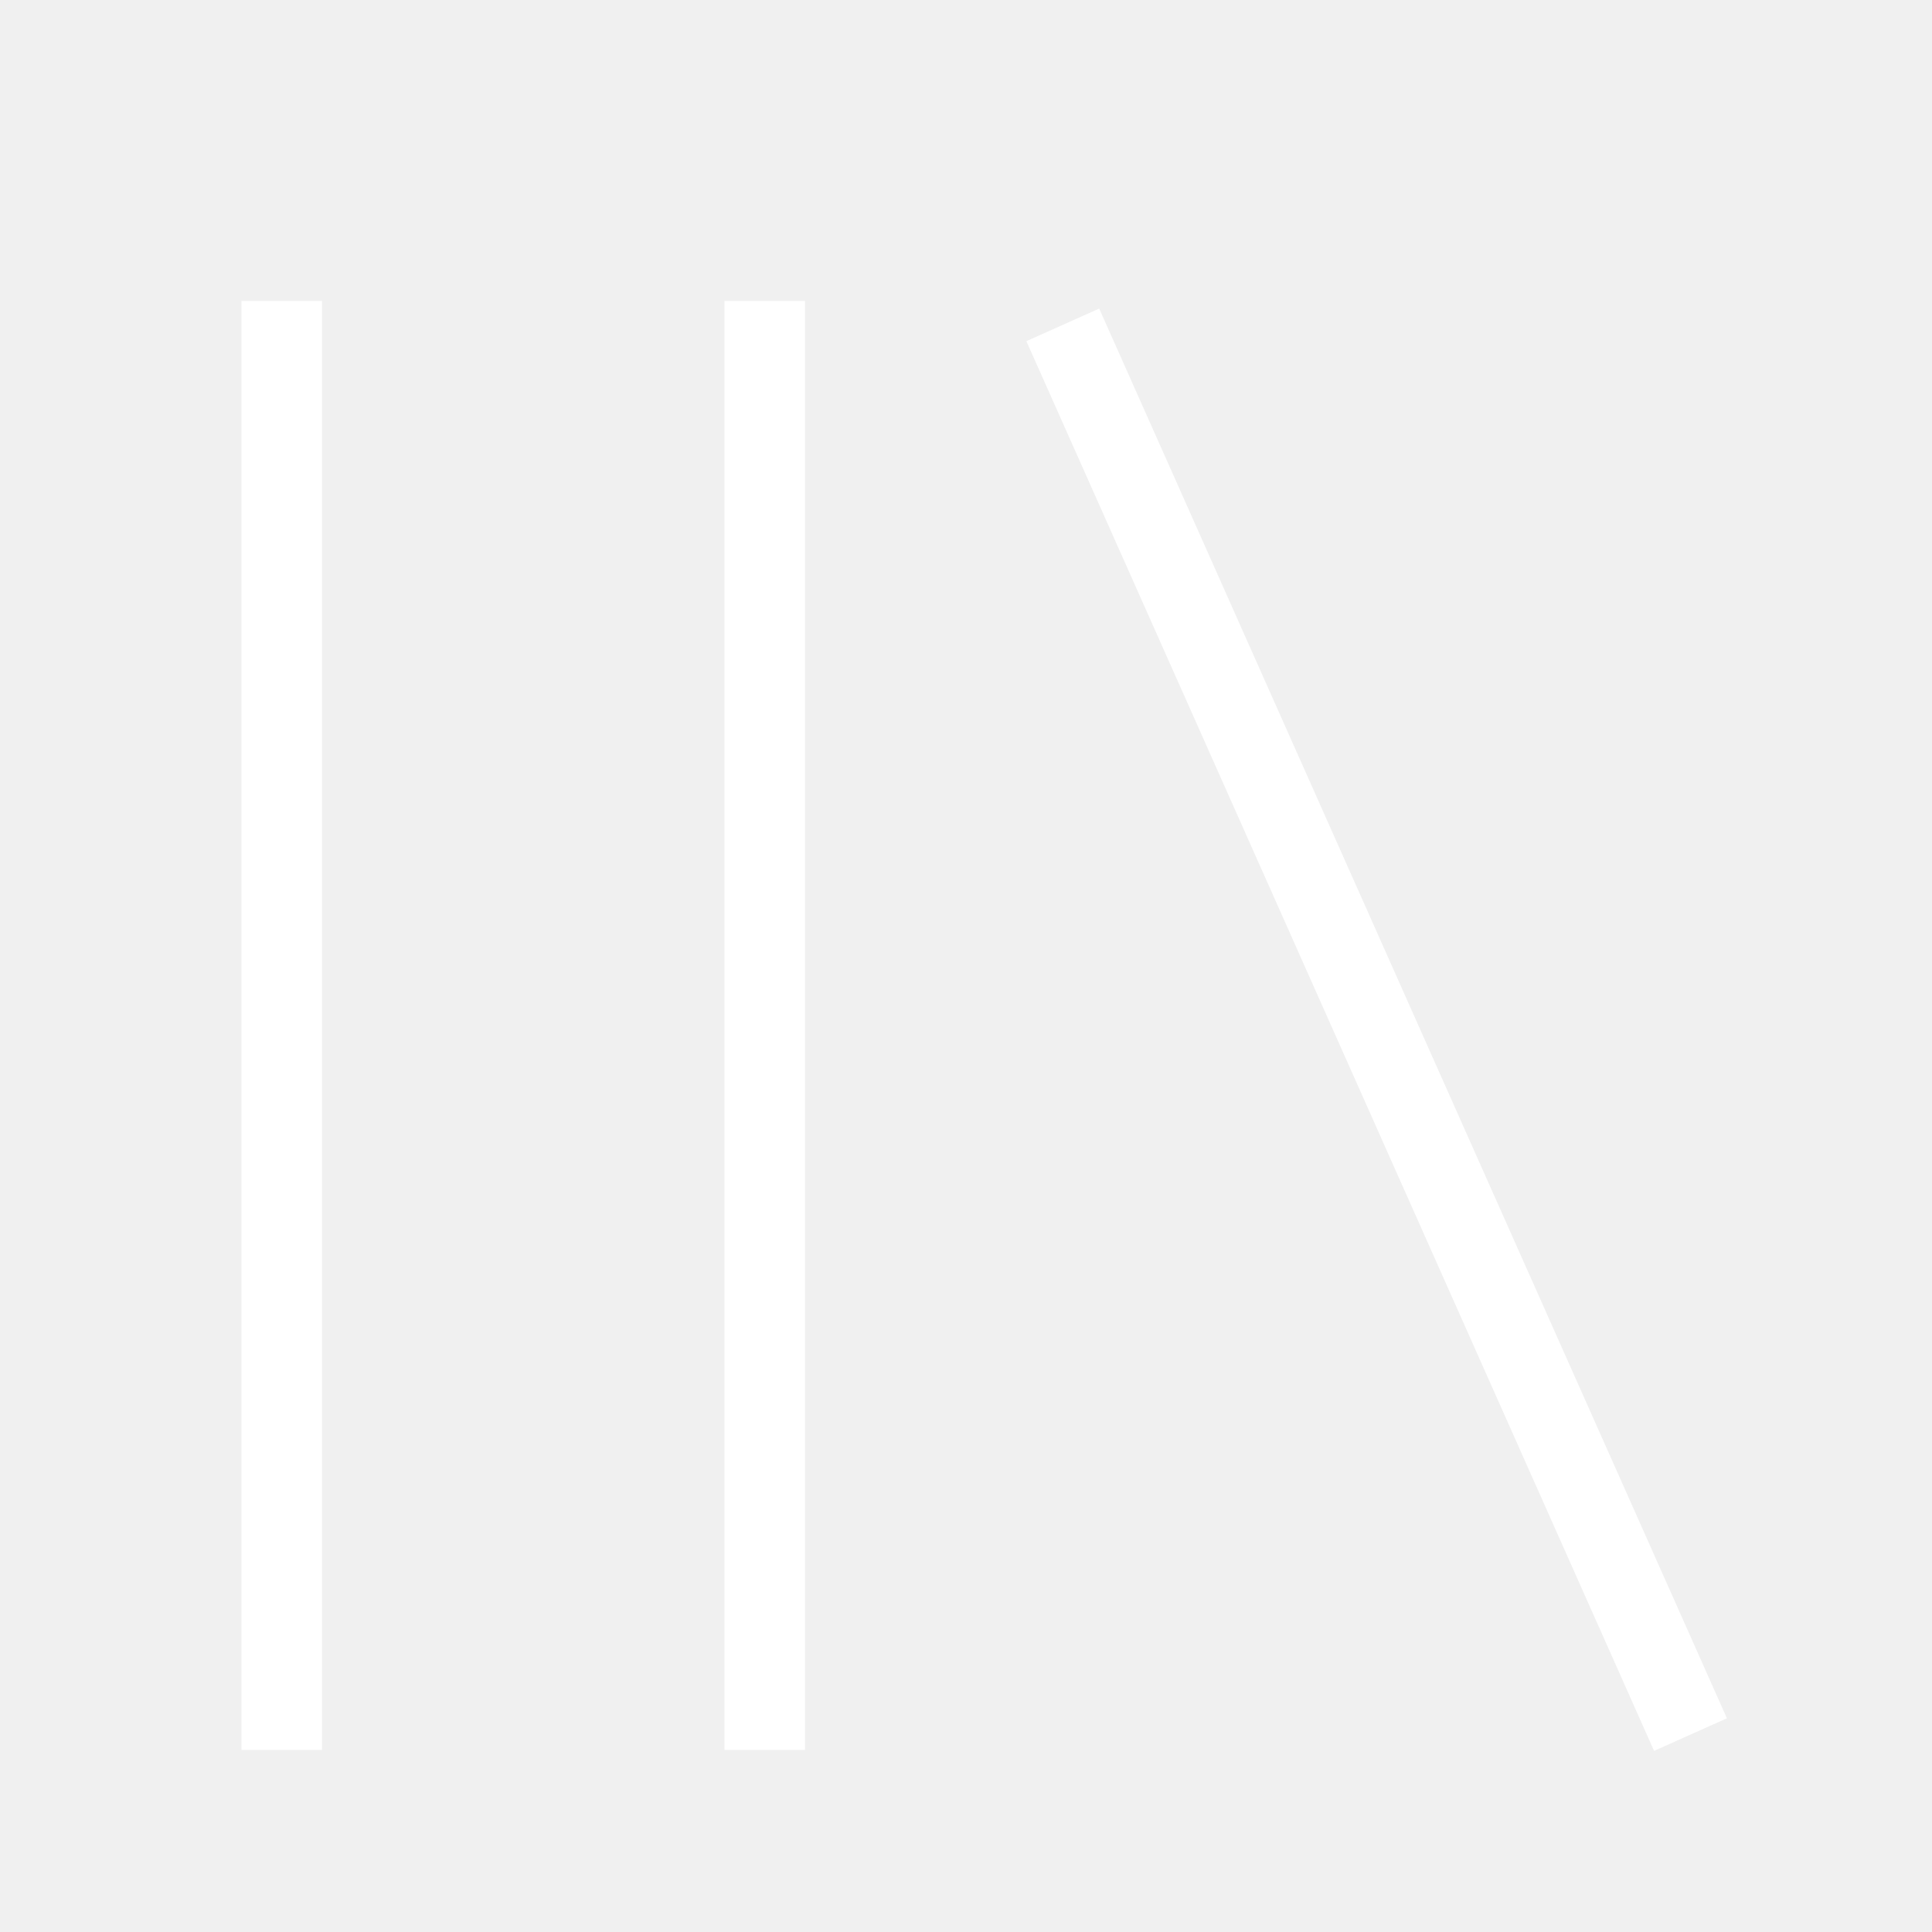
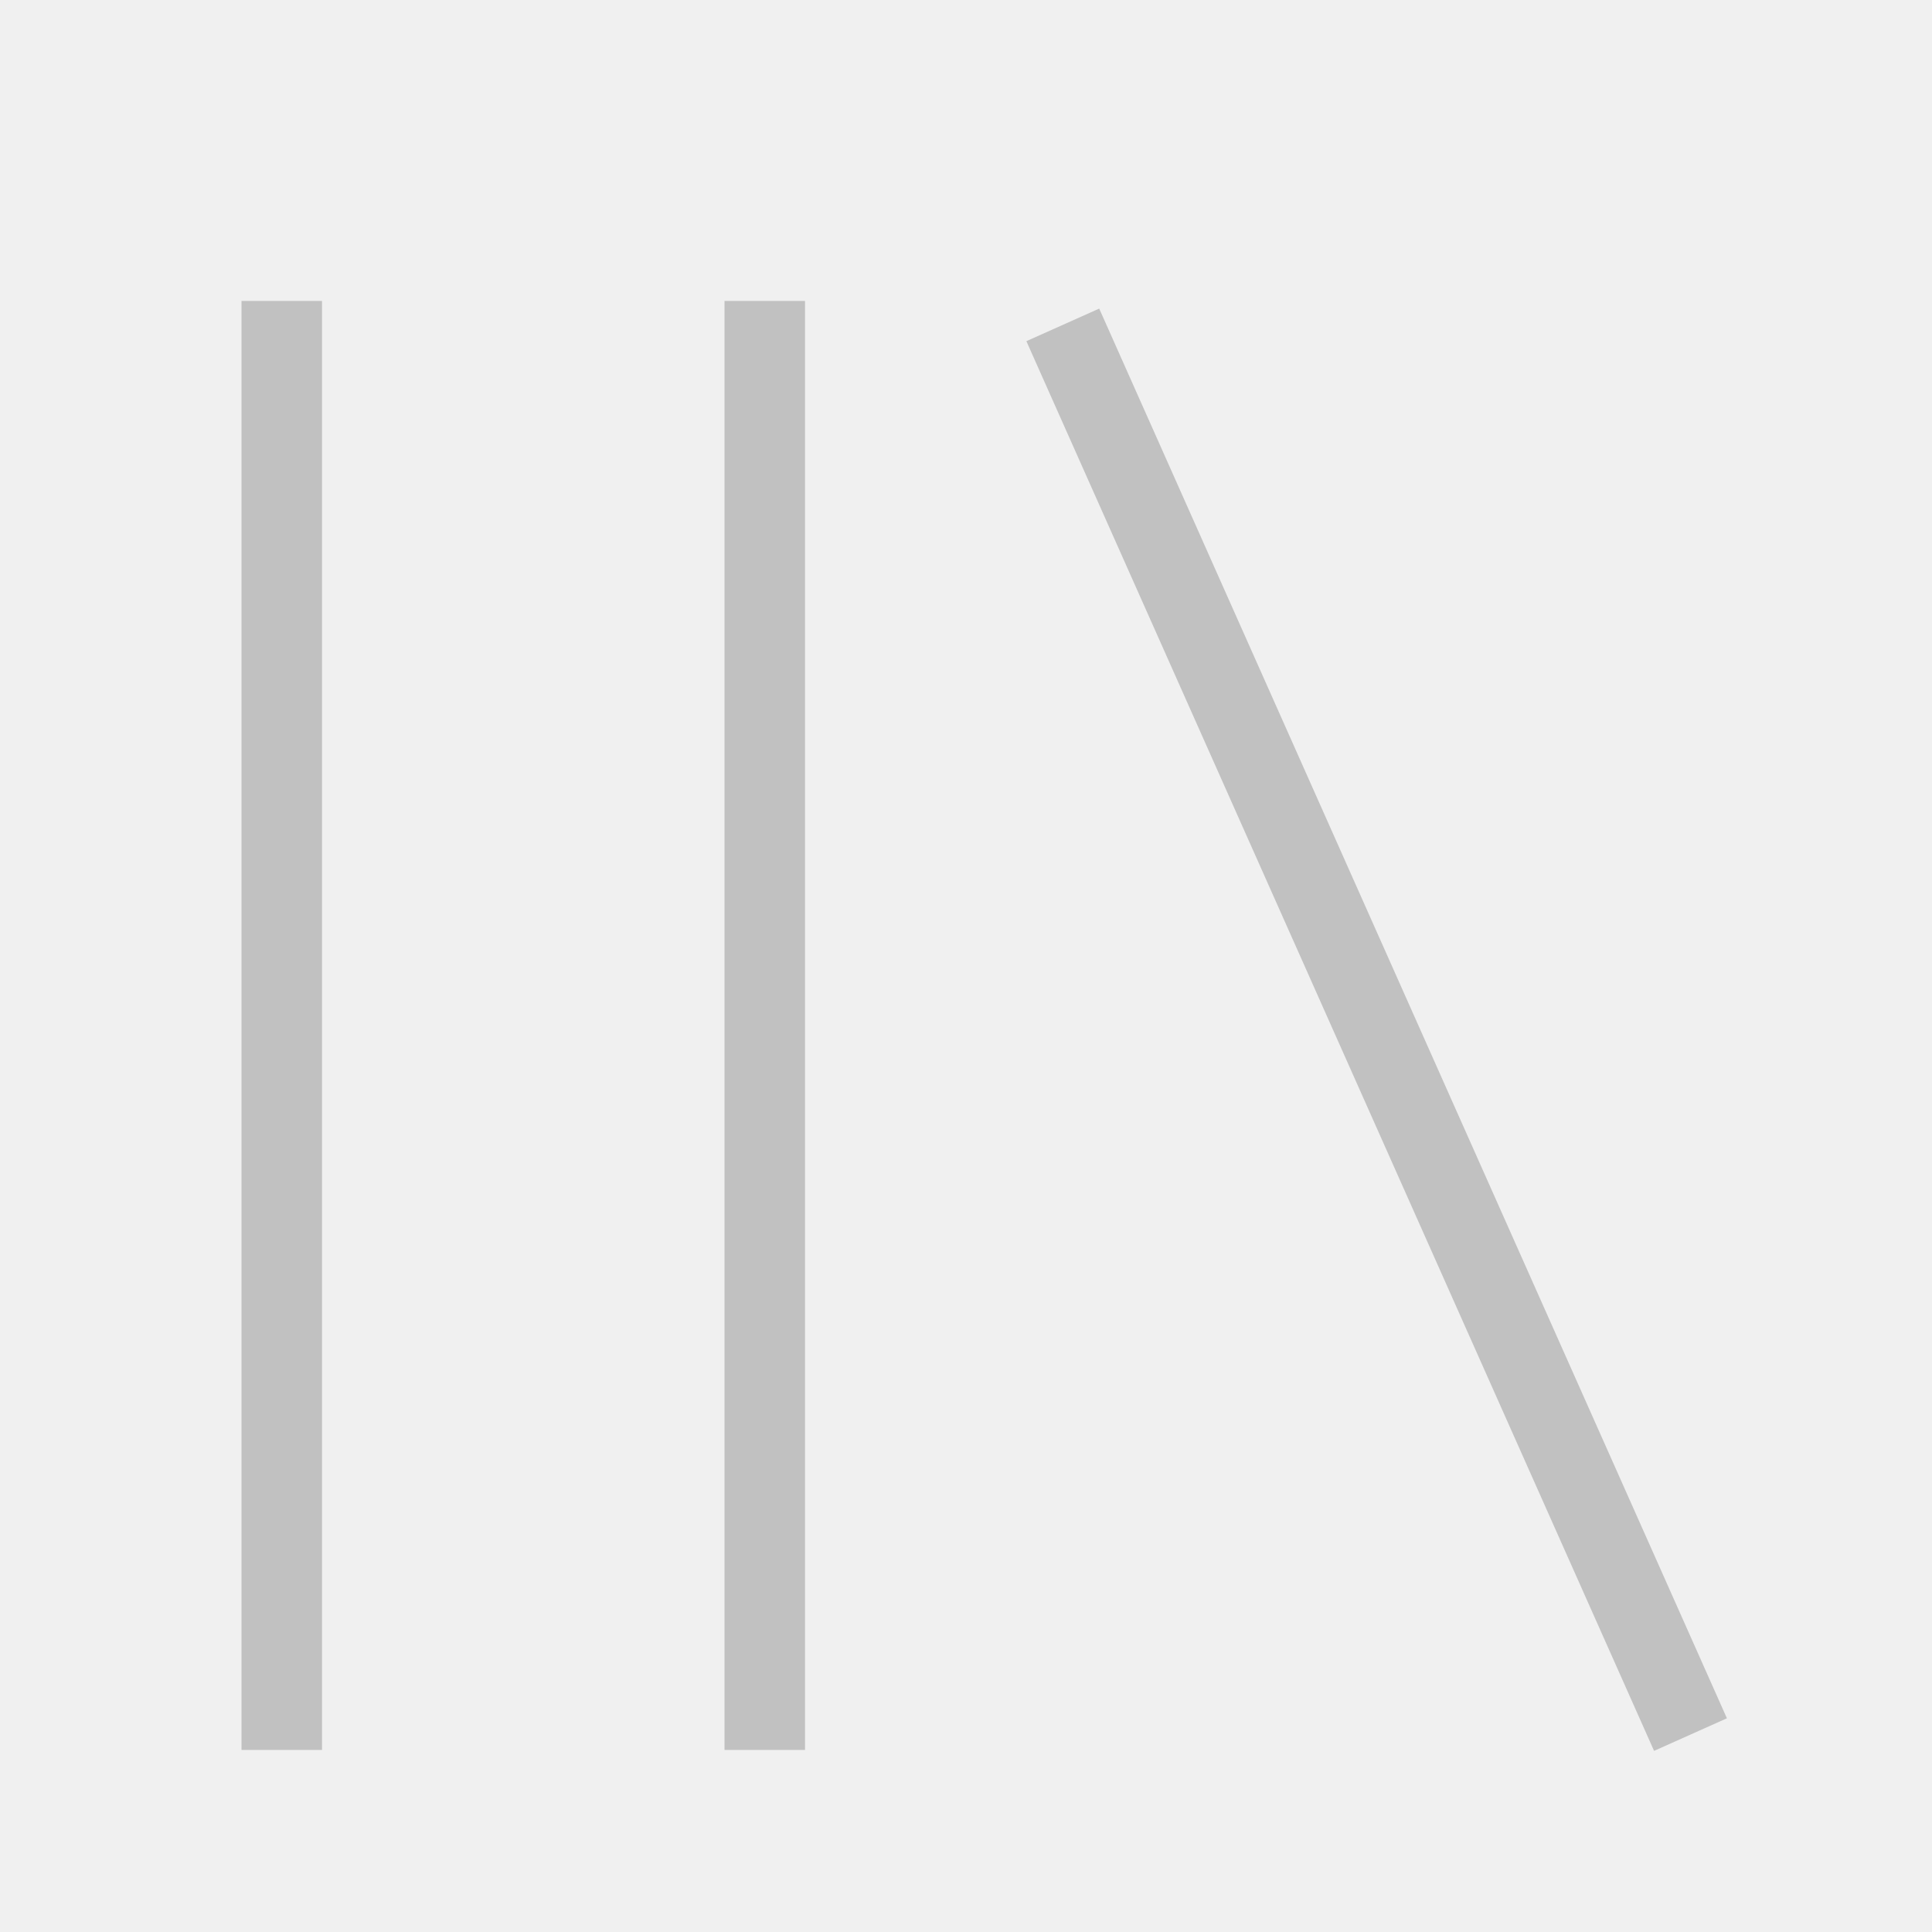
<svg xmlns="http://www.w3.org/2000/svg" viewBox="0 0 512 512">
-   <path d="M291.301 81.778l166.349 373.587-19.301 8.635-166.349-373.587zM64 463.746v-384h21.334v384h-21.334zM192 463.746v-384h21.334v384h-21.334z" fill="#ffffff" />
+   <path d="M291.301 81.778l166.349 373.587-19.301 8.635-166.349-373.587zM64 463.746v-384h21.334v384h-21.334zM192 463.746v-384h21.334v384h-21.334z" fill="#c1c1c1" />
</svg>
